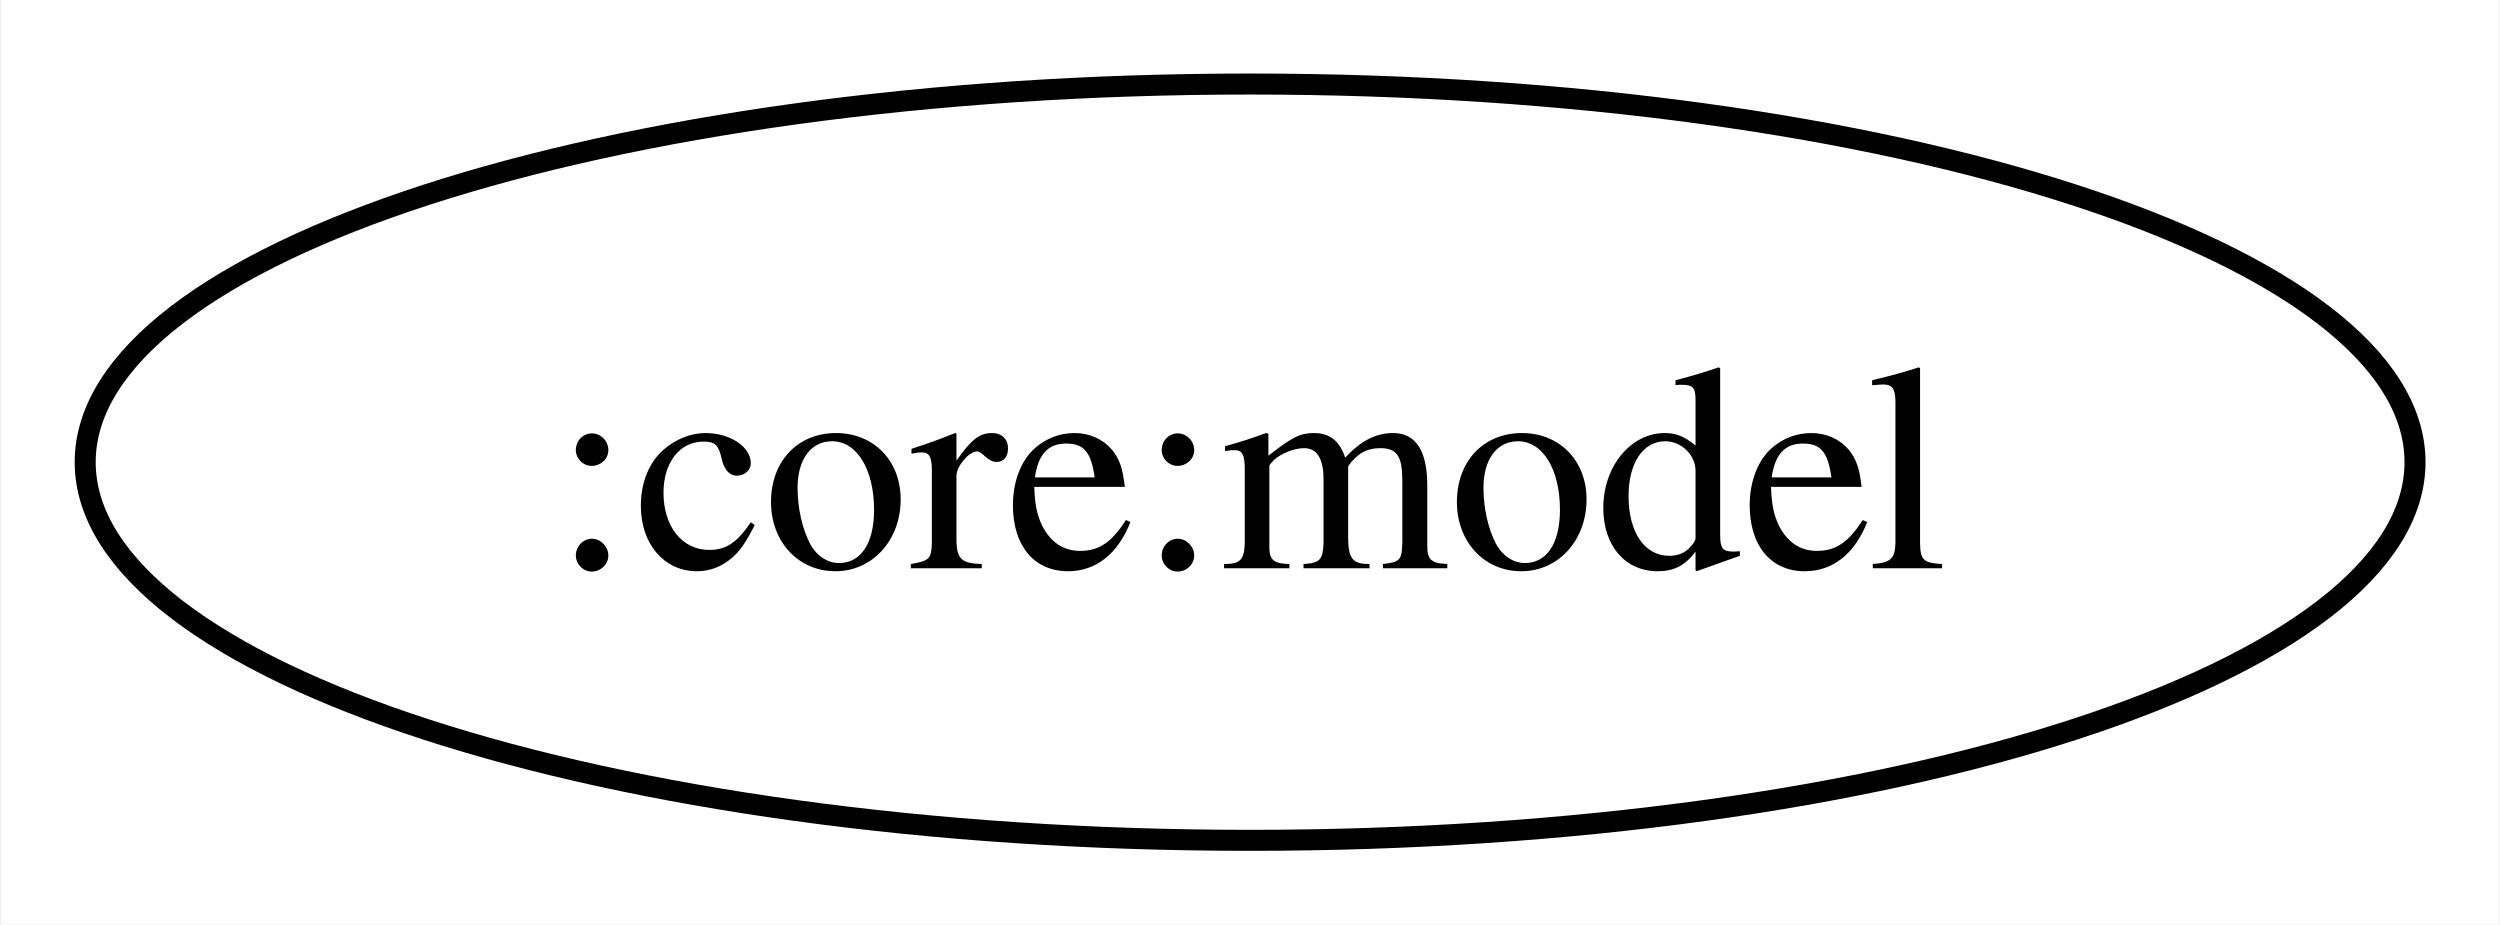
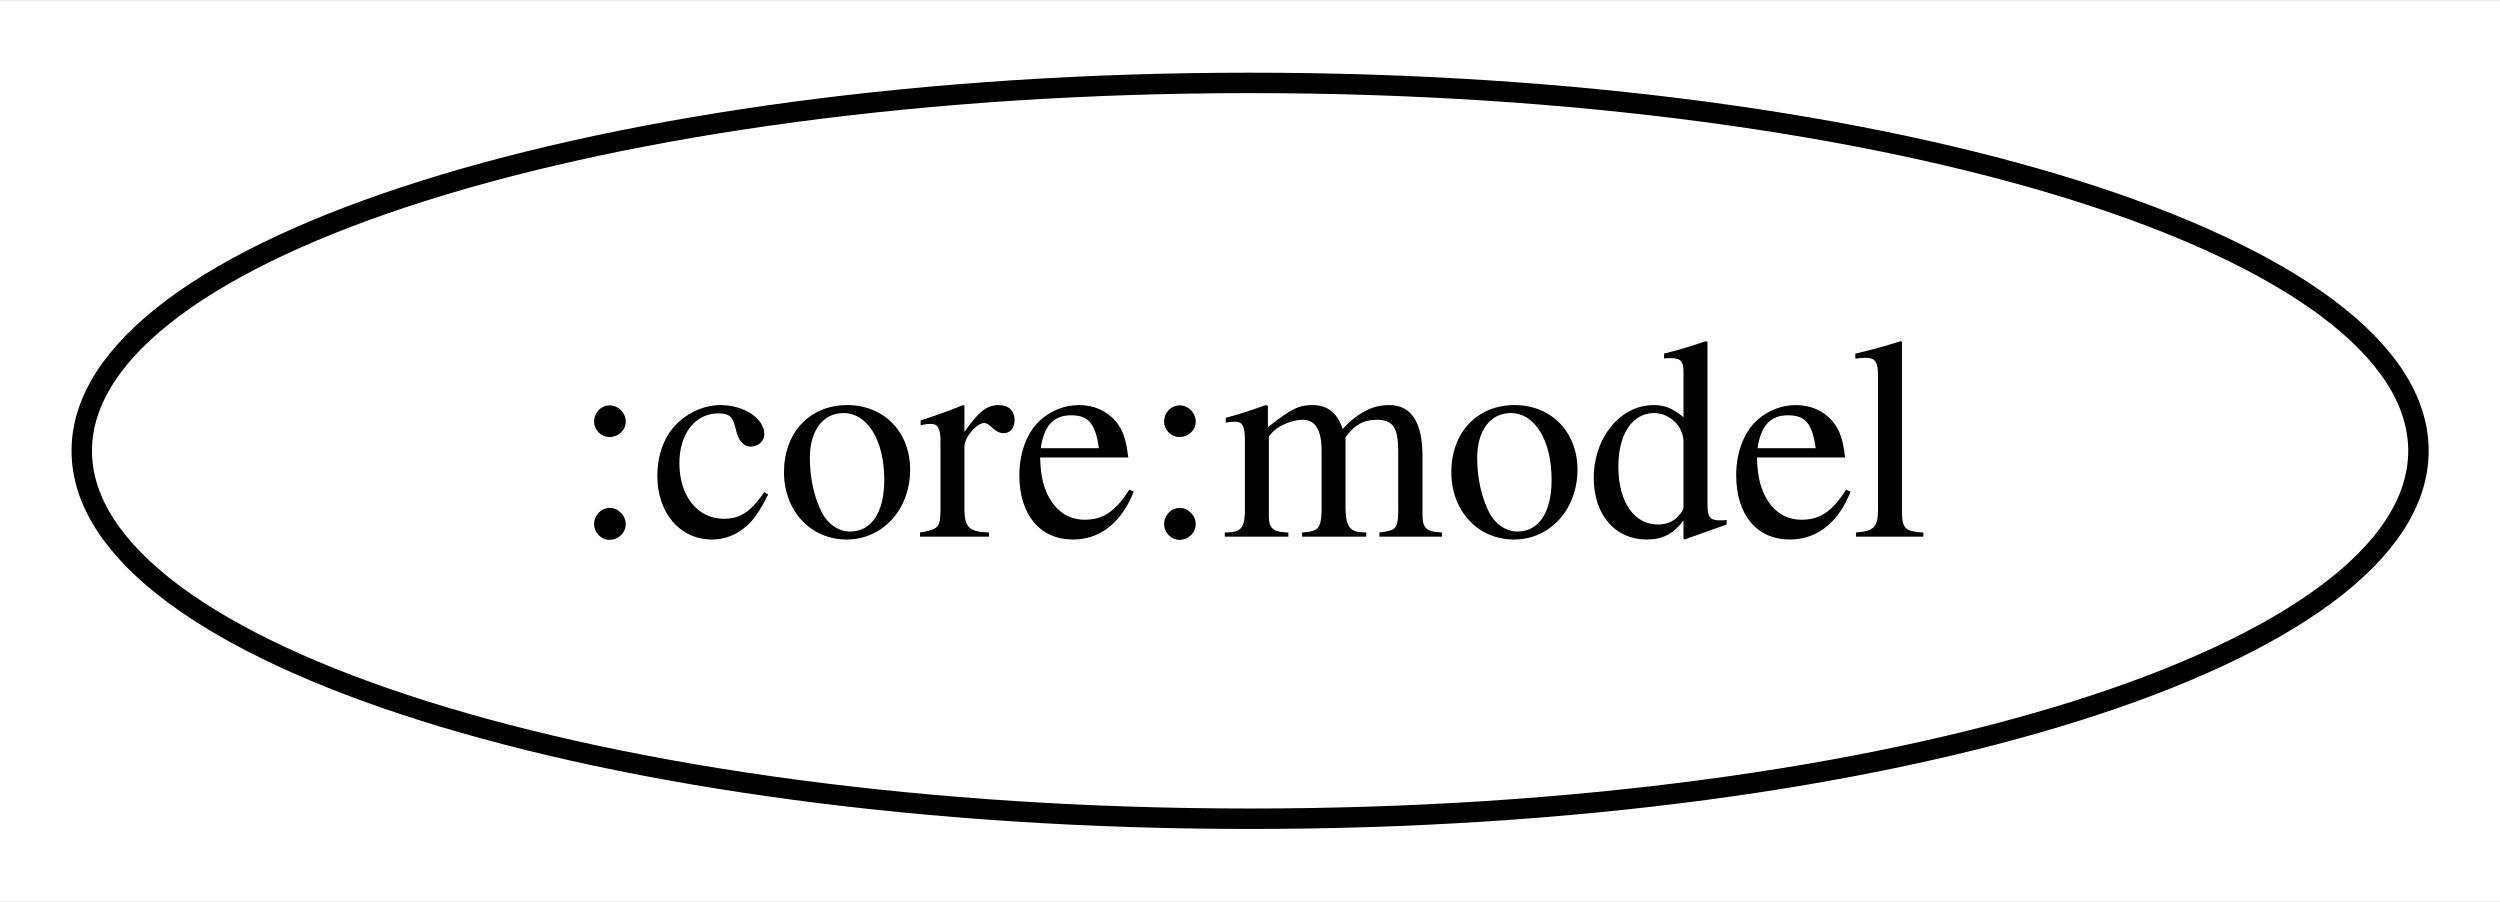
- <svg xmlns="http://www.w3.org/2000/svg" width="119pt" height="44pt" viewBox="0.00 0.00 118.89 44.00">
+ <svg xmlns="http://www.w3.org/2000/svg" width="122pt" height="44pt" viewBox="0.00 0.00 122.31 44.00">
  <g id="graph0" class="graph" transform="scale(1 1) rotate(0) translate(4 40)">
-     <polygon fill="white" stroke="none" points="-4,4 -4,-40 114.89,-40 114.89,4 -4,4" />
+     <polygon fill="white" stroke="none" points="-4,4 -4,-40 118.31,-40 118.31,4 -4,4" />
    <g id="node1" class="node">
-       <ellipse fill="none" stroke="black" cx="55.45" cy="-18" rx="55.45" ry="18" />
-       <text text-anchor="middle" x="55.45" y="-12.95" font-family="Times,serif" font-size="14.00">:core:model</text>
+       <ellipse fill="none" stroke="black" cx="57.16" cy="-18" rx="57.16" ry="18" />
+       <text text-anchor="middle" x="57.16" y="-13.8" font-family="Times,serif" font-size="14.00">:core:model</text>
    </g>
  </g>
</svg>
